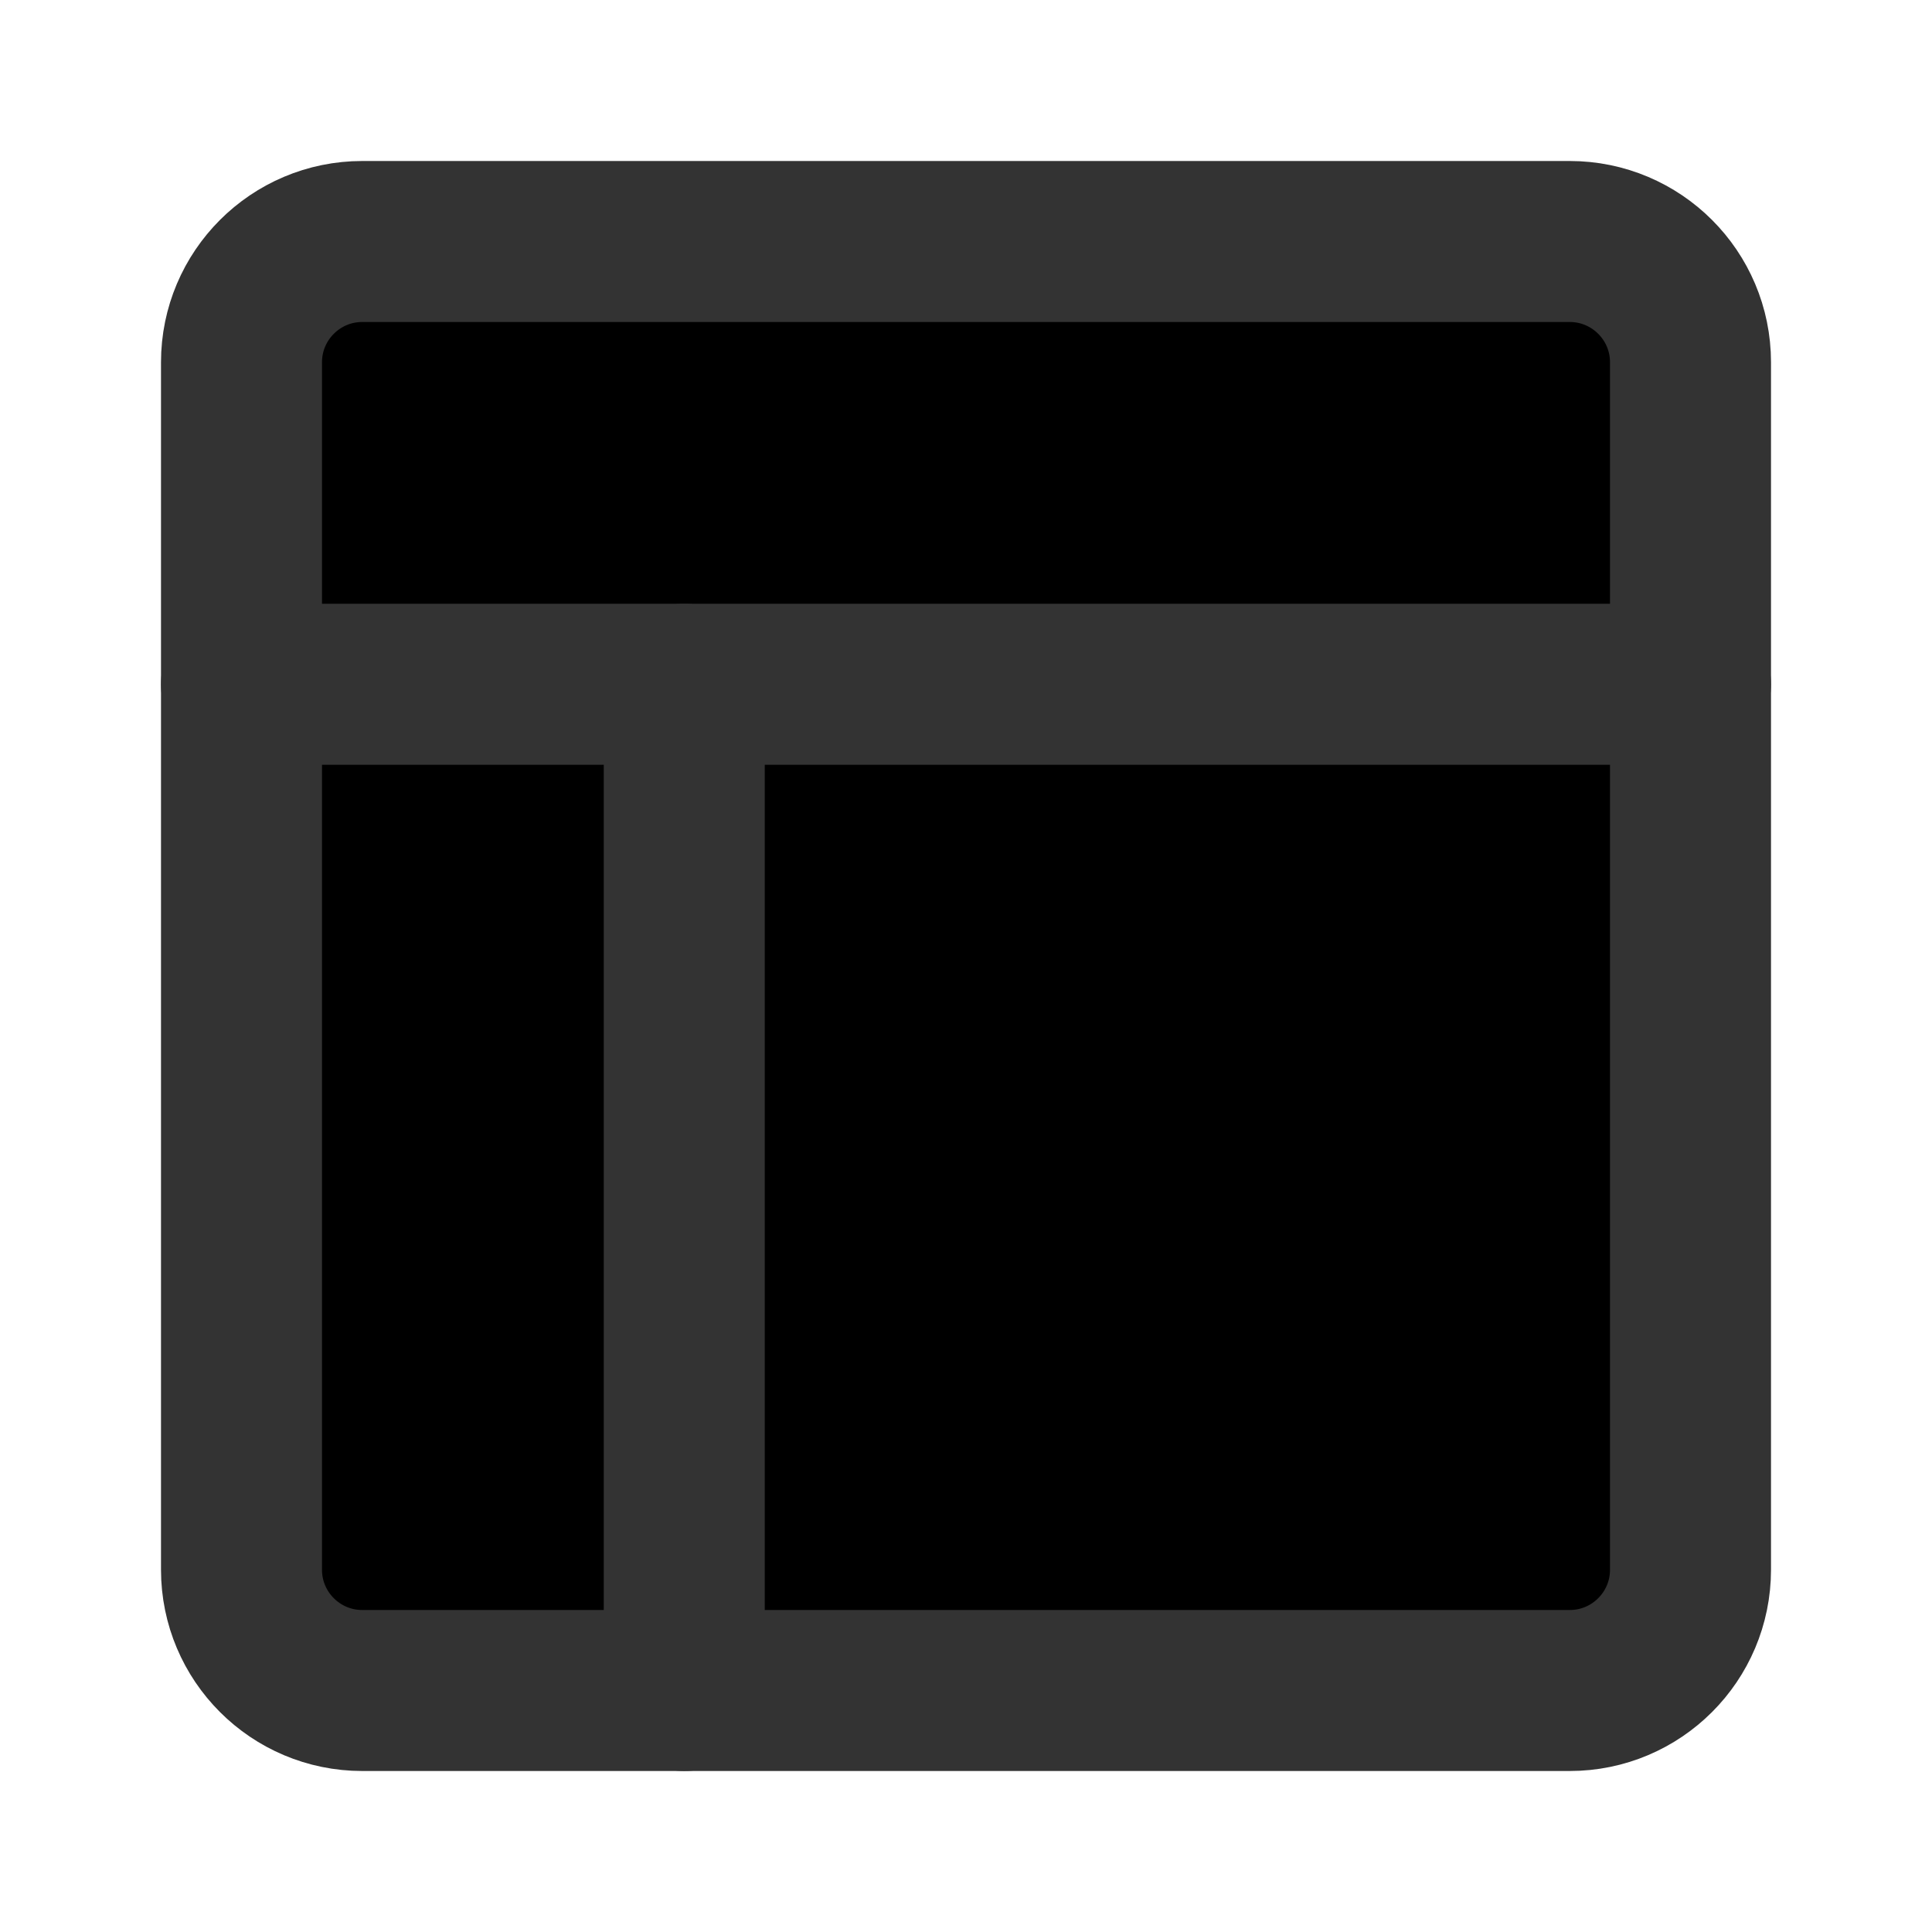
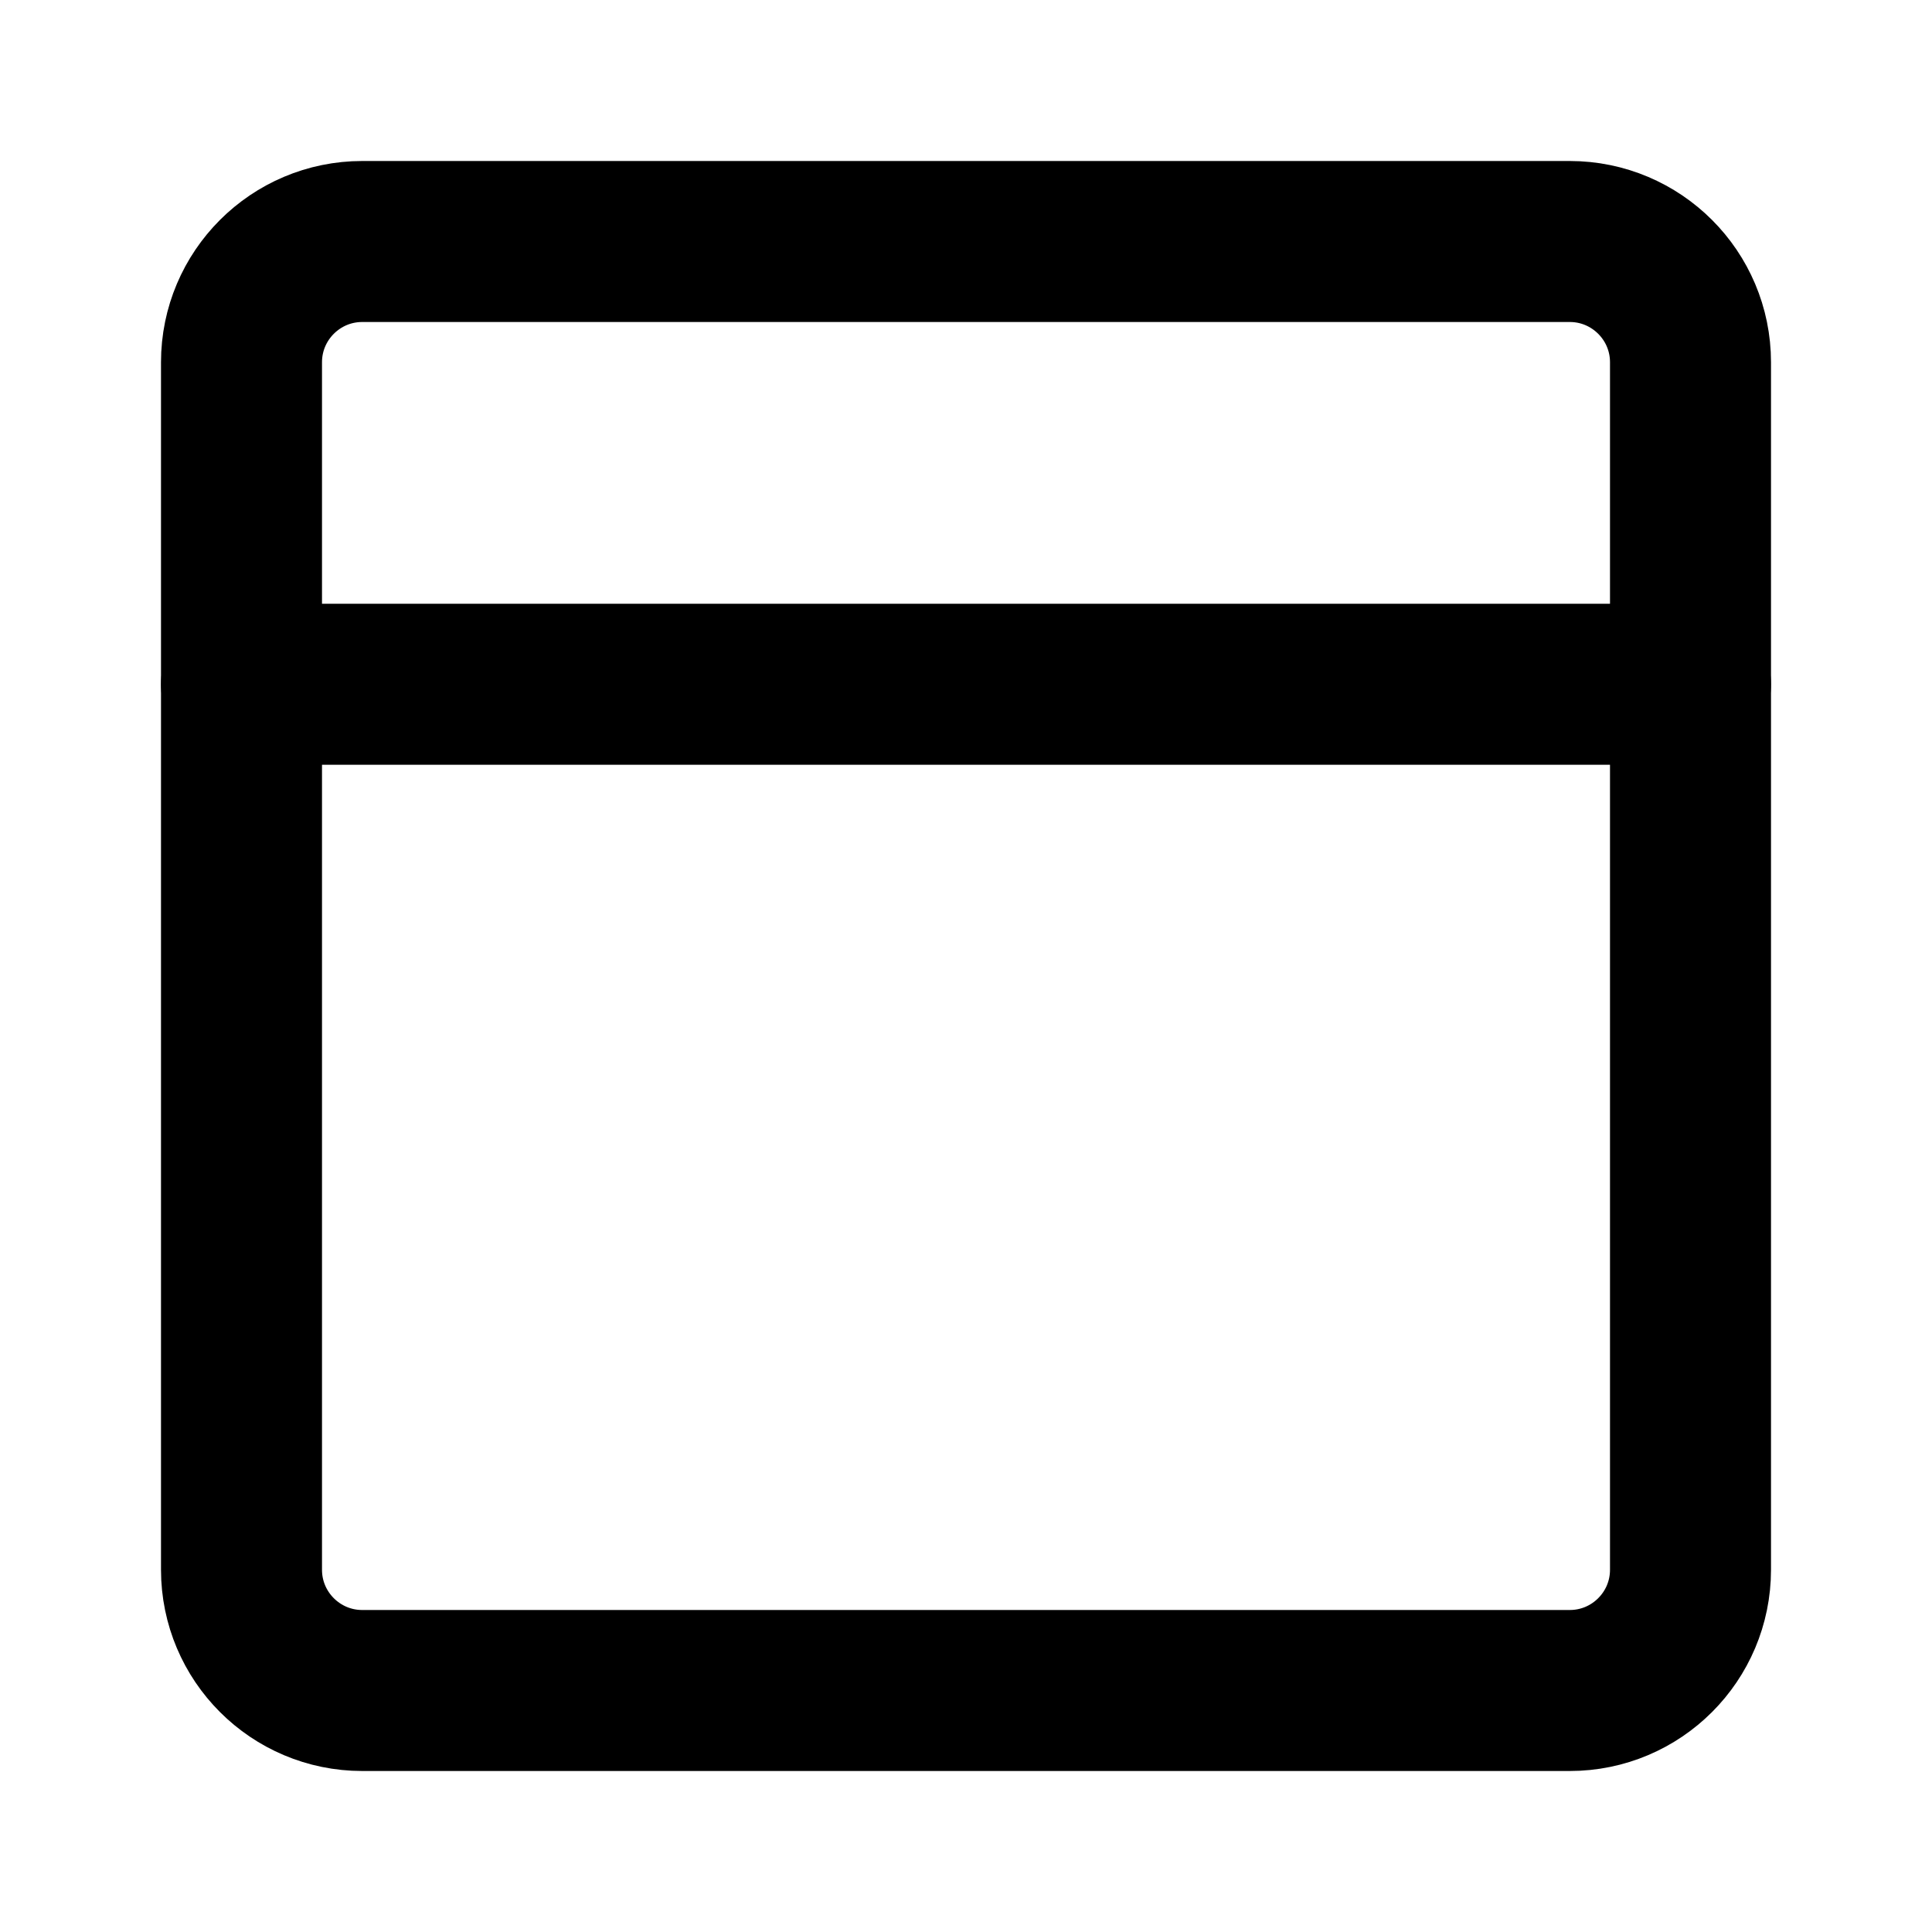
- <svg xmlns="http://www.w3.org/2000/svg" viewBox="0 0 24 24" fill="currentColor">
-   <path d="M19.5 3H4.5C3.672 3 3 3.672 3 4.5V19.5C3 20.328 3.672 21 4.5 21H19.5C20.328 21 21 20.328 21 19.5V4.5C21 3.672 20.328 3 19.5 3Z" stroke="#333333" stroke-width="2" stroke-linejoin="round" />
-   <path d="M3 8.5H21" stroke="#333333" stroke-width="2" stroke-linecap="round" stroke-linejoin="round" />
-   <path d="M8.5 21V8.5" stroke="#333333" stroke-width="2" stroke-linecap="round" stroke-linejoin="round" />
+ <svg xmlns="http://www.w3.org/2000/svg" width="24" height="24" viewBox="0 0 24 24" fill="none">
+   <path d="M19.5 3H4.5C3.672 3 3 3.672 3 4.5V19.5C3 20.328 3.672 21 4.5 21H19.5C20.328 21 21 20.328 21 19.5V4.5C21 3.672 20.328 3 19.5 3Z" stroke="currentColor" stroke-width="2" stroke-linejoin="round" />
+   <path d="M3 8.5H21" stroke="currentColor" stroke-width="2" stroke-linecap="round" stroke-linejoin="round" />
</svg>
